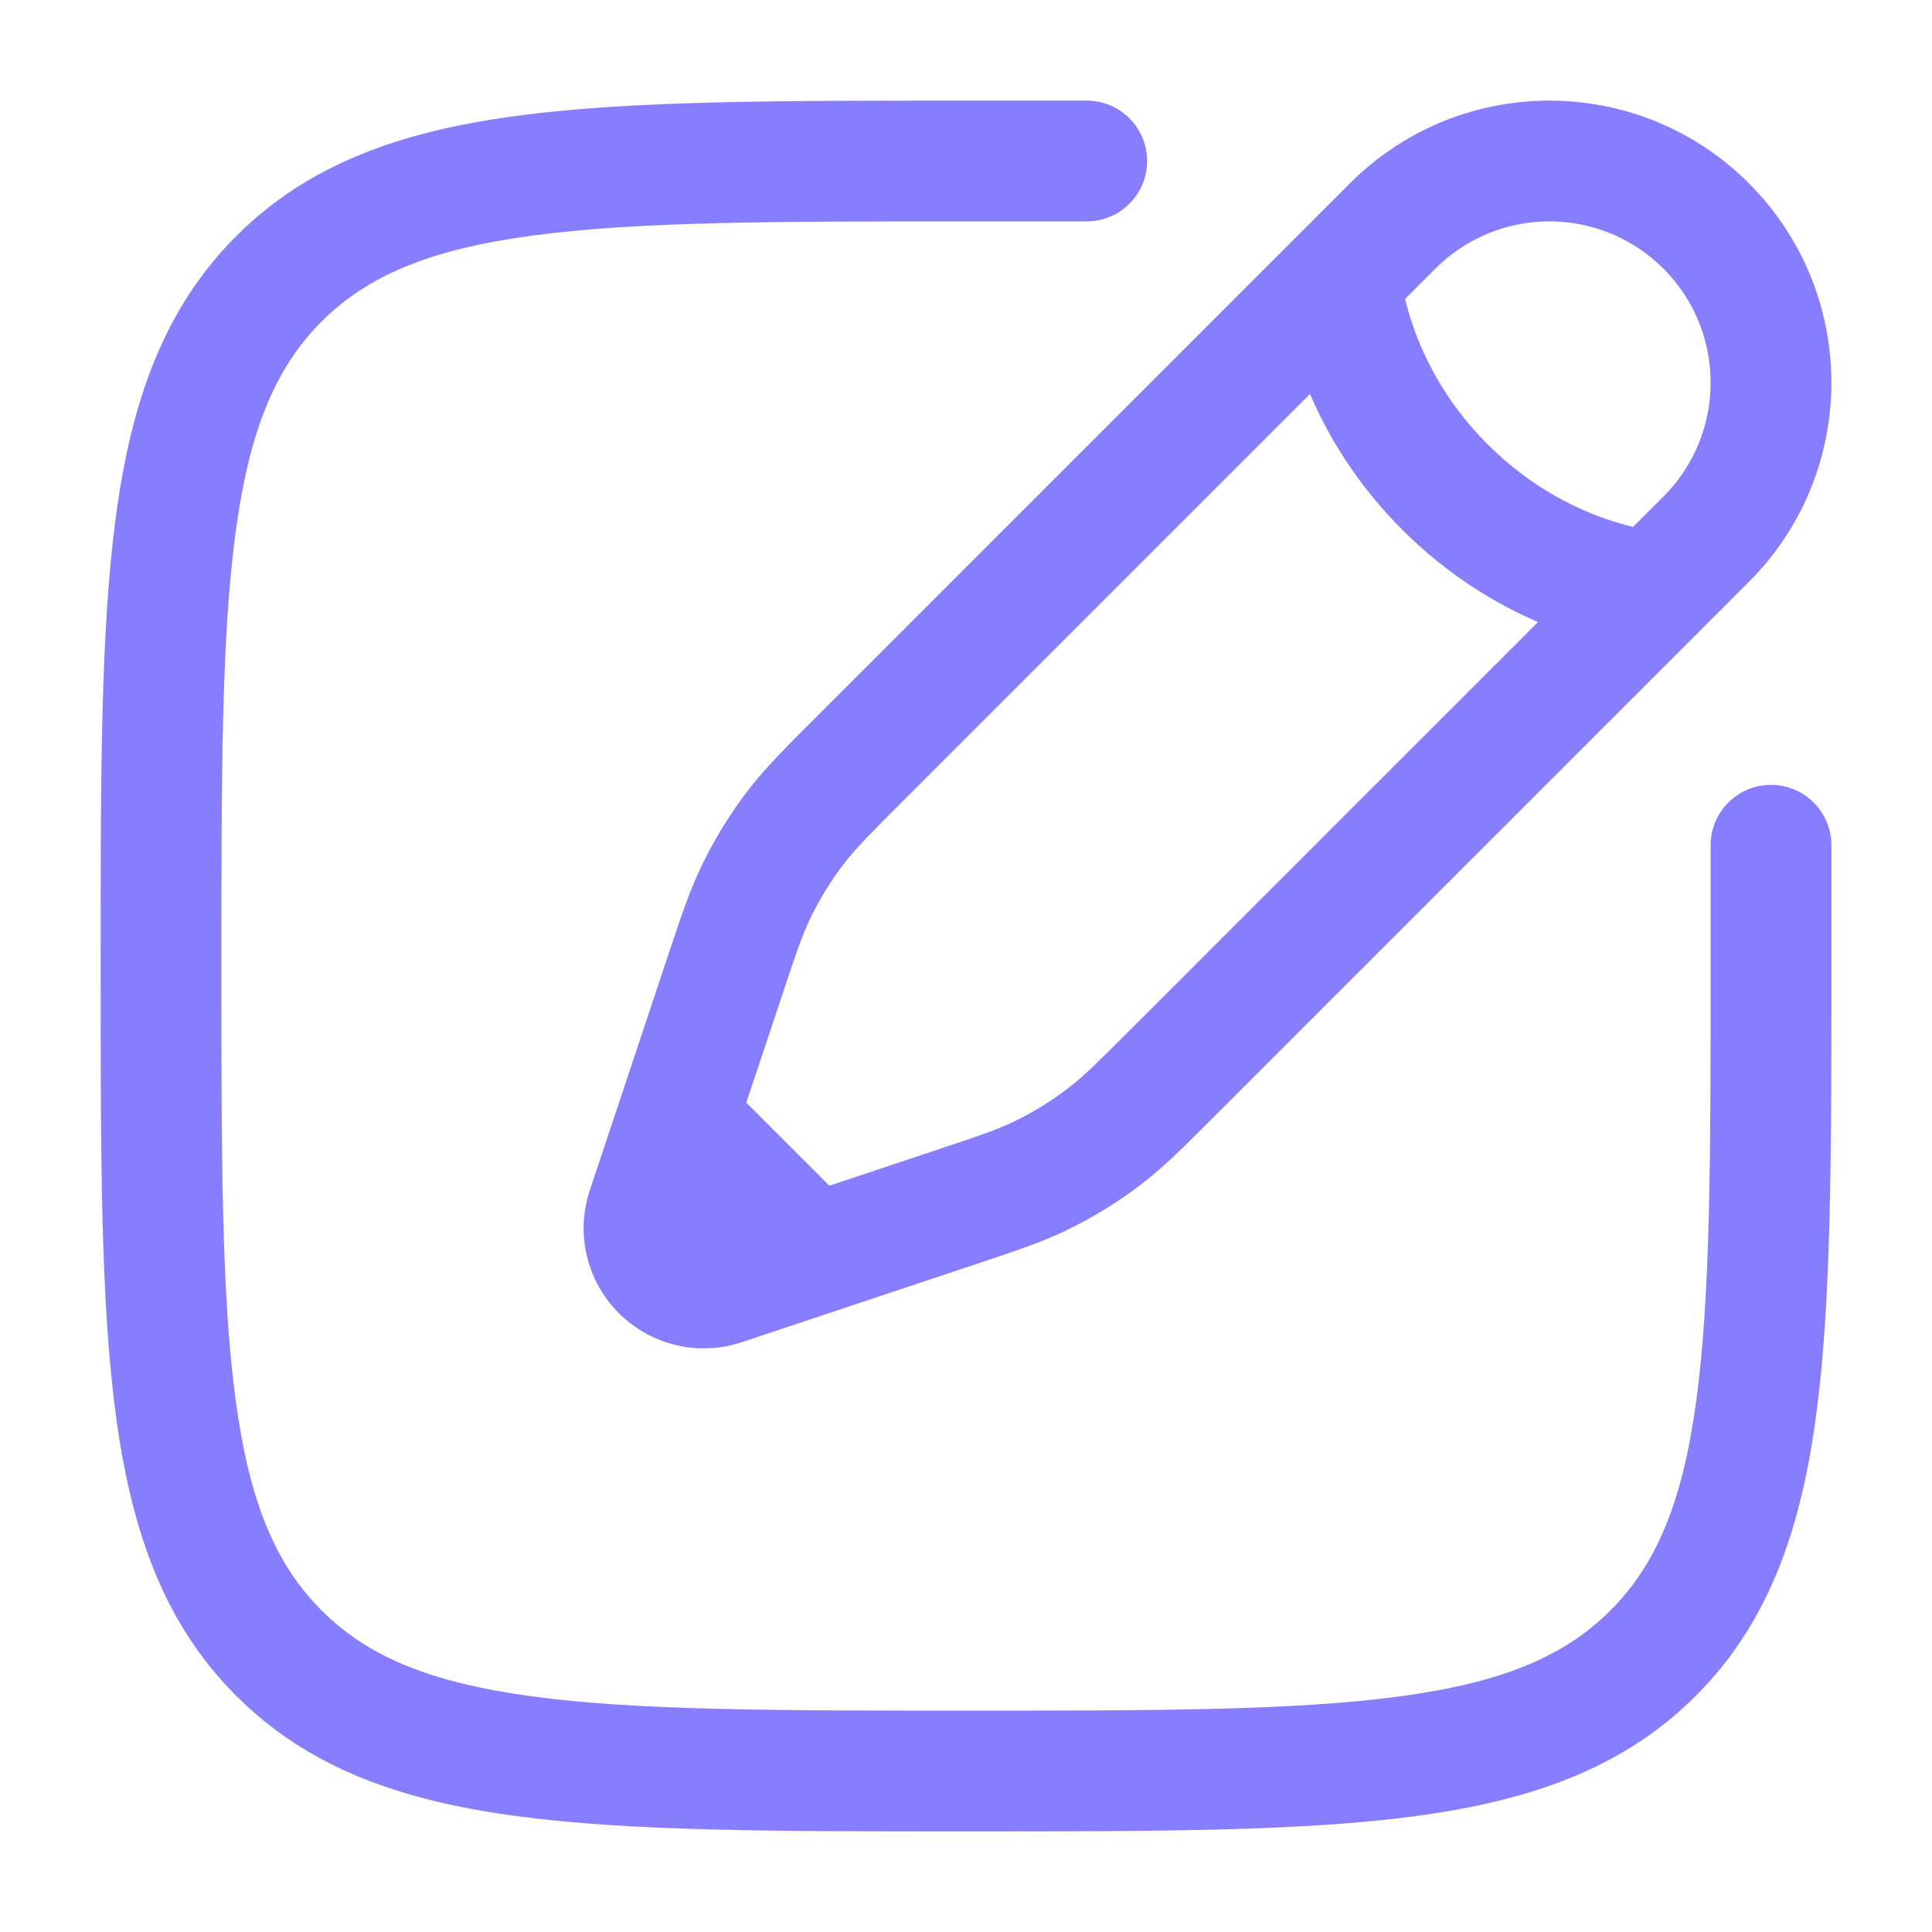
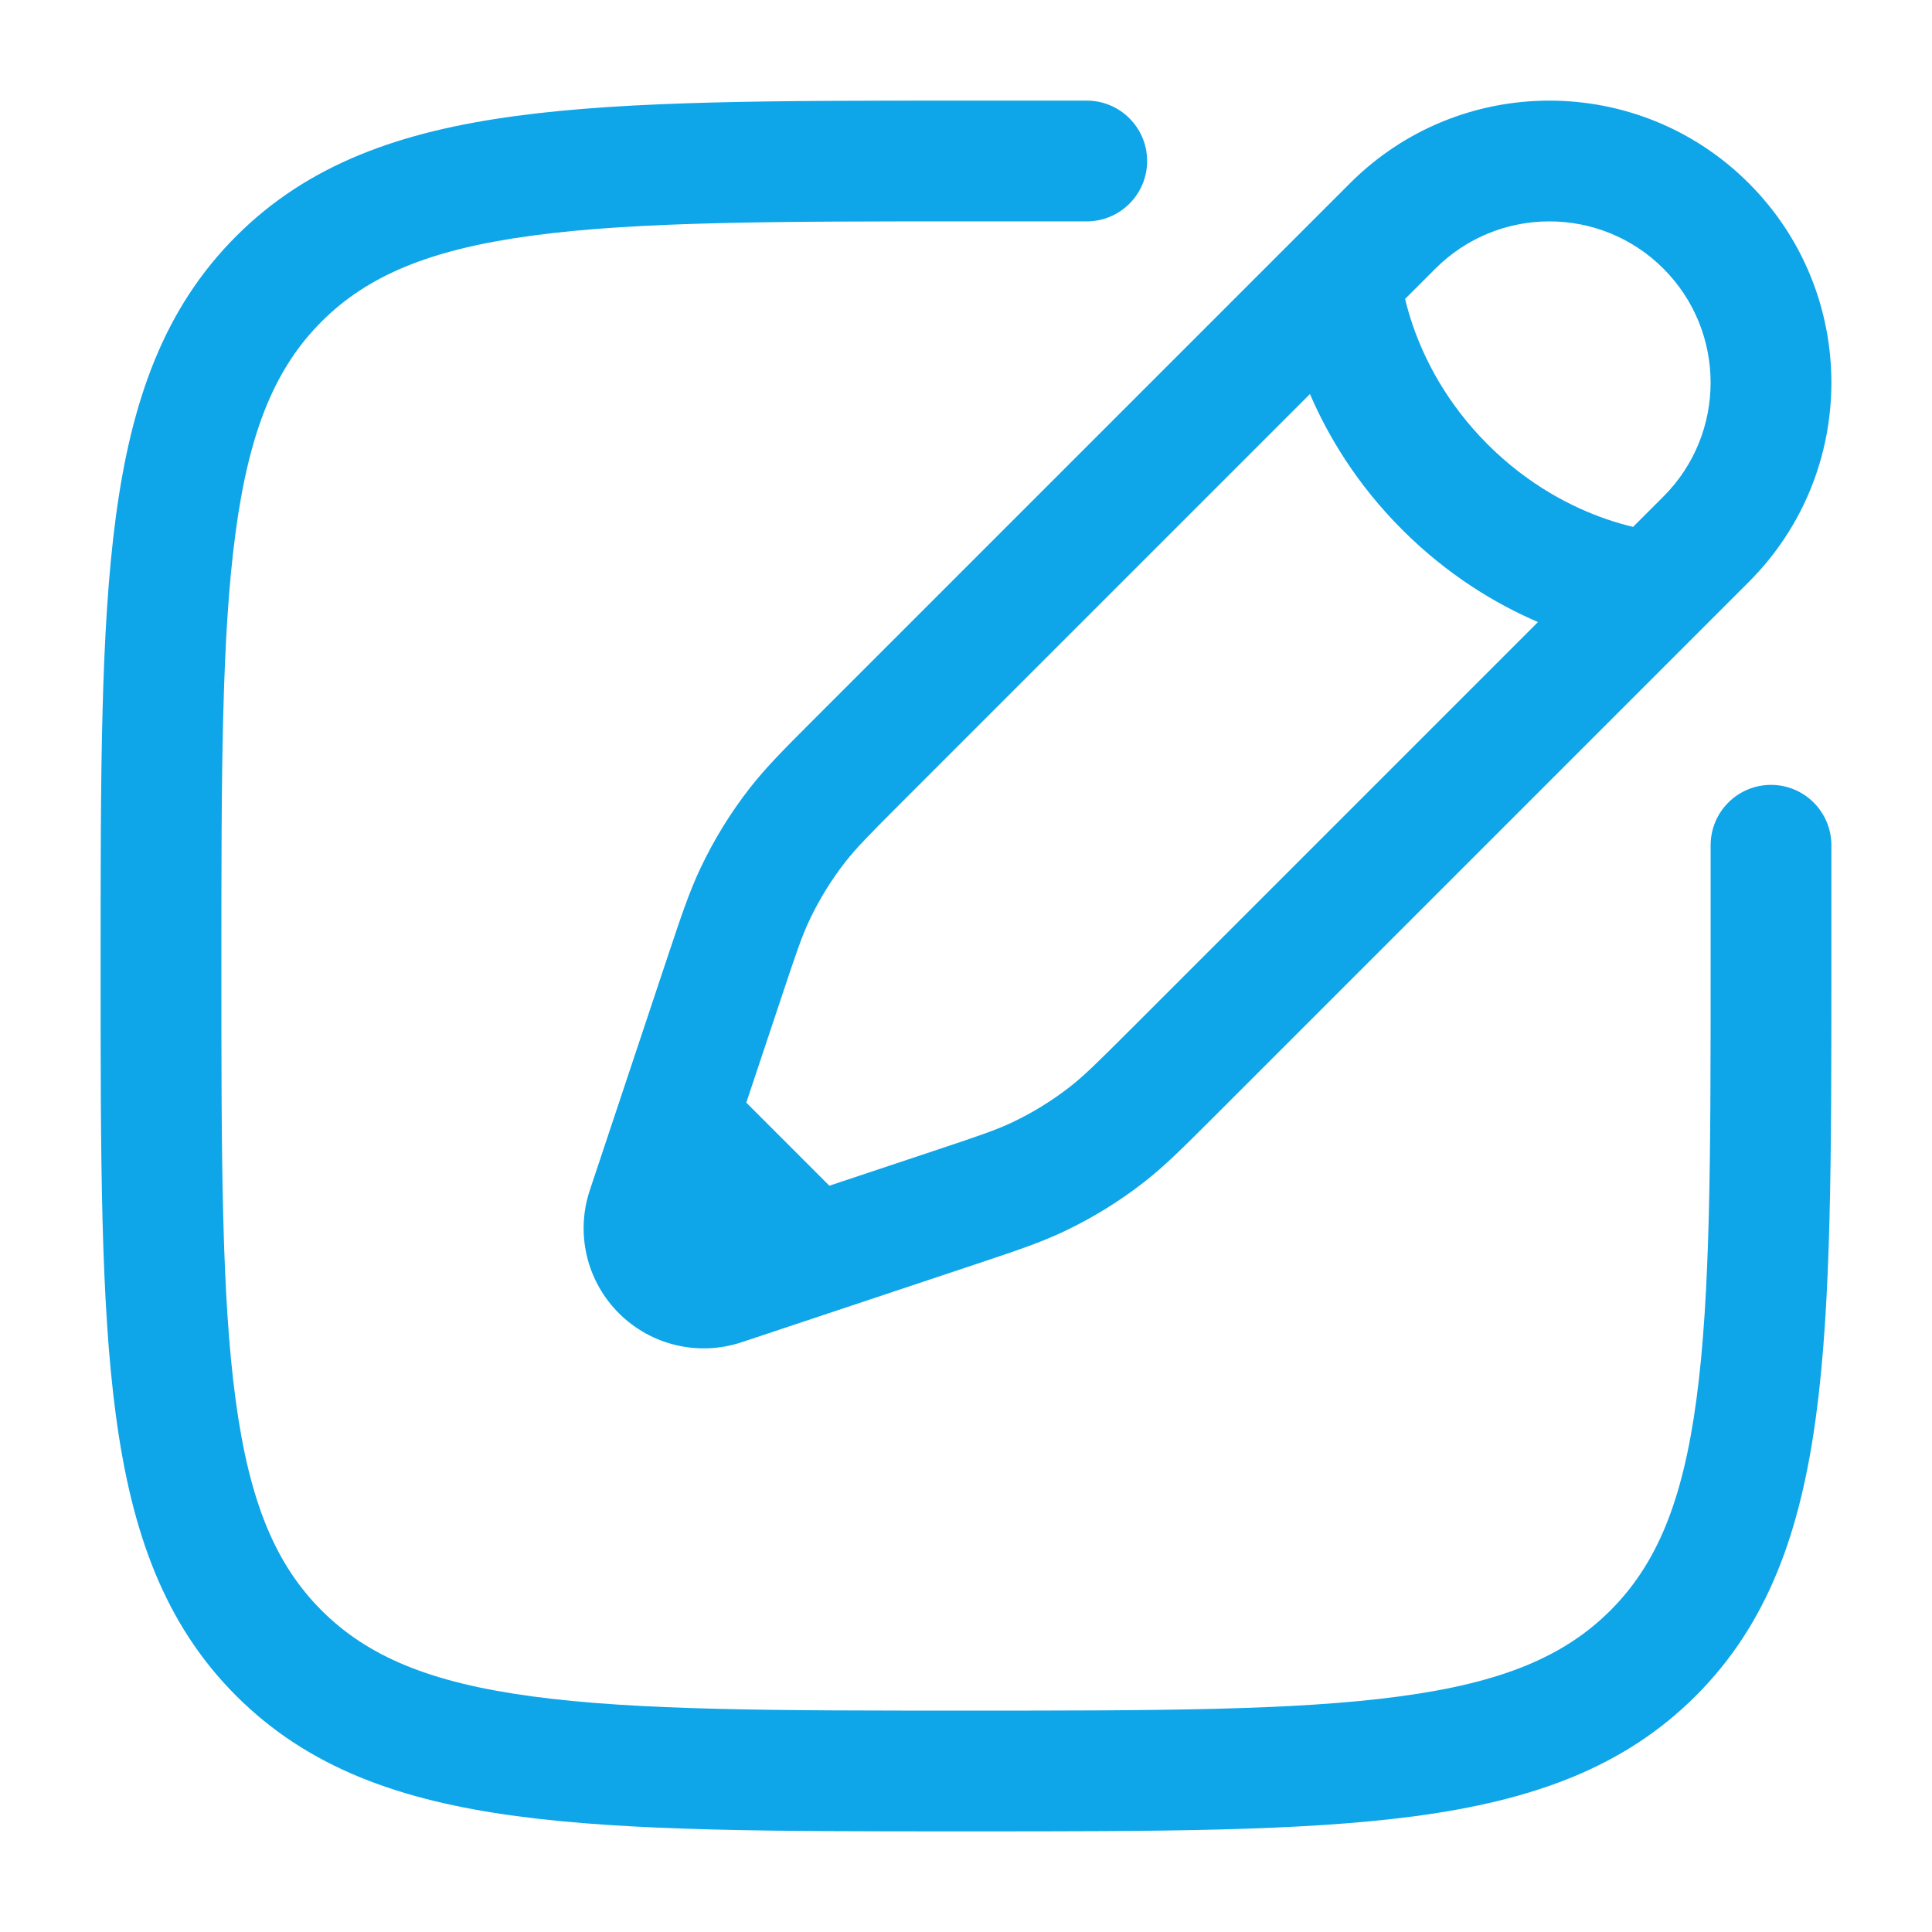
<svg xmlns="http://www.w3.org/2000/svg" width="36" height="36" viewBox="0 0 36 36" fill="none">
-   <path fill-rule="evenodd" clip-rule="evenodd" d="M17.914 1.875H20.25C20.871 1.875 21.375 2.379 21.375 3C21.375 3.621 20.871 4.125 20.25 4.125H18C14.433 4.125 11.87 4.127 9.92 4.39C8.003 4.647 6.847 5.138 5.992 5.992C5.138 6.847 4.647 8.003 4.39 9.92C4.127 11.87 4.125 14.433 4.125 18C4.125 21.567 4.127 24.13 4.39 26.08C4.647 27.997 5.138 29.153 5.992 30.008C6.847 30.862 8.003 31.353 9.92 31.61C11.87 31.873 14.433 31.875 18 31.875C21.567 31.875 24.13 31.873 26.08 31.61C27.997 31.353 29.153 30.862 30.008 30.008C30.862 29.153 31.353 27.997 31.61 26.08C31.873 24.13 31.875 21.567 31.875 18V15.75C31.875 15.129 32.379 14.625 33 14.625C33.621 14.625 34.125 15.129 34.125 15.75V18.086C34.125 21.549 34.125 24.262 33.84 26.379C33.549 28.547 32.941 30.257 31.599 31.599C30.257 32.941 28.547 33.549 26.379 33.84C24.262 34.125 21.549 34.125 18.086 34.125H17.914C14.451 34.125 11.738 34.125 9.621 33.84C7.453 33.549 5.743 32.941 4.401 31.599C3.059 30.257 2.451 28.547 2.16 26.379C1.875 24.262 1.875 21.549 1.875 18.086V17.914C1.875 14.451 1.875 11.738 2.16 9.621C2.451 7.453 3.059 5.743 4.401 4.401C5.743 3.059 7.453 2.451 9.621 2.16C11.738 1.875 14.451 1.875 17.914 1.875ZM25.156 3.414C27.208 1.362 30.534 1.362 32.586 3.414C34.638 5.466 34.638 8.792 32.586 10.844L22.614 20.816C22.057 21.373 21.708 21.722 21.319 22.026C20.86 22.384 20.364 22.69 19.839 22.94C19.393 23.153 18.925 23.309 18.178 23.558L13.821 25.01C13.017 25.278 12.13 25.069 11.531 24.469C10.931 23.87 10.722 22.983 10.99 22.179L12.442 17.822C12.691 17.075 12.847 16.607 13.06 16.161C13.31 15.636 13.616 15.14 13.974 14.681C14.278 14.292 14.627 13.943 15.184 13.386L25.156 3.414ZM30.995 5.005C29.822 3.832 27.92 3.832 26.747 5.005L26.182 5.57C26.216 5.714 26.264 5.885 26.33 6.076C26.545 6.696 26.952 7.512 27.72 8.28C28.488 9.048 29.304 9.455 29.924 9.67C30.115 9.736 30.286 9.784 30.43 9.818L30.995 9.253C32.168 8.08 32.168 6.178 30.995 5.005ZM28.658 11.591C27.884 11.258 26.982 10.724 26.129 9.871C25.276 9.018 24.742 8.116 24.409 7.342L16.826 14.925C16.201 15.55 15.957 15.798 15.748 16.065C15.491 16.395 15.271 16.751 15.091 17.129C14.945 17.434 14.833 17.764 14.554 18.603L13.906 20.546L15.454 22.094L17.397 21.446C18.236 21.167 18.566 21.055 18.871 20.909C19.249 20.729 19.605 20.509 19.935 20.252C20.202 20.044 20.45 19.799 21.075 19.174L28.658 11.591Z" fill="#877EFF" />
+   <path fill-rule="evenodd" clip-rule="evenodd" d="M17.914 1.875H20.25C20.871 1.875 21.375 2.379 21.375 3C21.375 3.621 20.871 4.125 20.25 4.125H18C14.433 4.125 11.87 4.127 9.92 4.39C8.003 4.647 6.847 5.138 5.992 5.992C5.138 6.847 4.647 8.003 4.39 9.92C4.127 11.87 4.125 14.433 4.125 18C4.125 21.567 4.127 24.13 4.39 26.08C4.647 27.997 5.138 29.153 5.992 30.008C6.847 30.862 8.003 31.353 9.92 31.61C11.87 31.873 14.433 31.875 18 31.875C21.567 31.875 24.13 31.873 26.08 31.61C27.997 31.353 29.153 30.862 30.008 30.008C30.862 29.153 31.353 27.997 31.61 26.08C31.873 24.13 31.875 21.567 31.875 18V15.75C31.875 15.129 32.379 14.625 33 14.625C33.621 14.625 34.125 15.129 34.125 15.75V18.086C34.125 21.549 34.125 24.262 33.84 26.379C33.549 28.547 32.941 30.257 31.599 31.599C30.257 32.941 28.547 33.549 26.379 33.84C24.262 34.125 21.549 34.125 18.086 34.125H17.914C14.451 34.125 11.738 34.125 9.621 33.84C7.453 33.549 5.743 32.941 4.401 31.599C3.059 30.257 2.451 28.547 2.16 26.379C1.875 24.262 1.875 21.549 1.875 18.086V17.914C1.875 14.451 1.875 11.738 2.16 9.621C2.451 7.453 3.059 5.743 4.401 4.401C5.743 3.059 7.453 2.451 9.621 2.16C11.738 1.875 14.451 1.875 17.914 1.875ZM25.156 3.414C27.208 1.362 30.534 1.362 32.586 3.414C34.638 5.466 34.638 8.792 32.586 10.844L22.614 20.816C22.057 21.373 21.708 21.722 21.319 22.026C20.86 22.384 20.364 22.69 19.839 22.94C19.393 23.153 18.925 23.309 18.178 23.558L13.821 25.01C13.017 25.278 12.13 25.069 11.531 24.469C10.931 23.87 10.722 22.983 10.99 22.179L12.442 17.822C12.691 17.075 12.847 16.607 13.06 16.161C13.31 15.636 13.616 15.14 13.974 14.681C14.278 14.292 14.627 13.943 15.184 13.386L25.156 3.414ZM30.995 5.005C29.822 3.832 27.92 3.832 26.747 5.005L26.182 5.57C26.216 5.714 26.264 5.885 26.33 6.076C26.545 6.696 26.952 7.512 27.72 8.28C28.488 9.048 29.304 9.455 29.924 9.67C30.115 9.736 30.286 9.784 30.43 9.818L30.995 9.253C32.168 8.08 32.168 6.178 30.995 5.005ZM28.658 11.591C27.884 11.258 26.982 10.724 26.129 9.871C25.276 9.018 24.742 8.116 24.409 7.342L16.826 14.925C16.201 15.55 15.957 15.798 15.748 16.065C15.491 16.395 15.271 16.751 15.091 17.129C14.945 17.434 14.833 17.764 14.554 18.603L13.906 20.546L15.454 22.094L17.397 21.446C18.236 21.167 18.566 21.055 18.871 20.909C19.249 20.729 19.605 20.509 19.935 20.252C20.202 20.044 20.45 19.799 21.075 19.174L28.658 11.591Z" fill="#0EA5E9" />
</svg>
